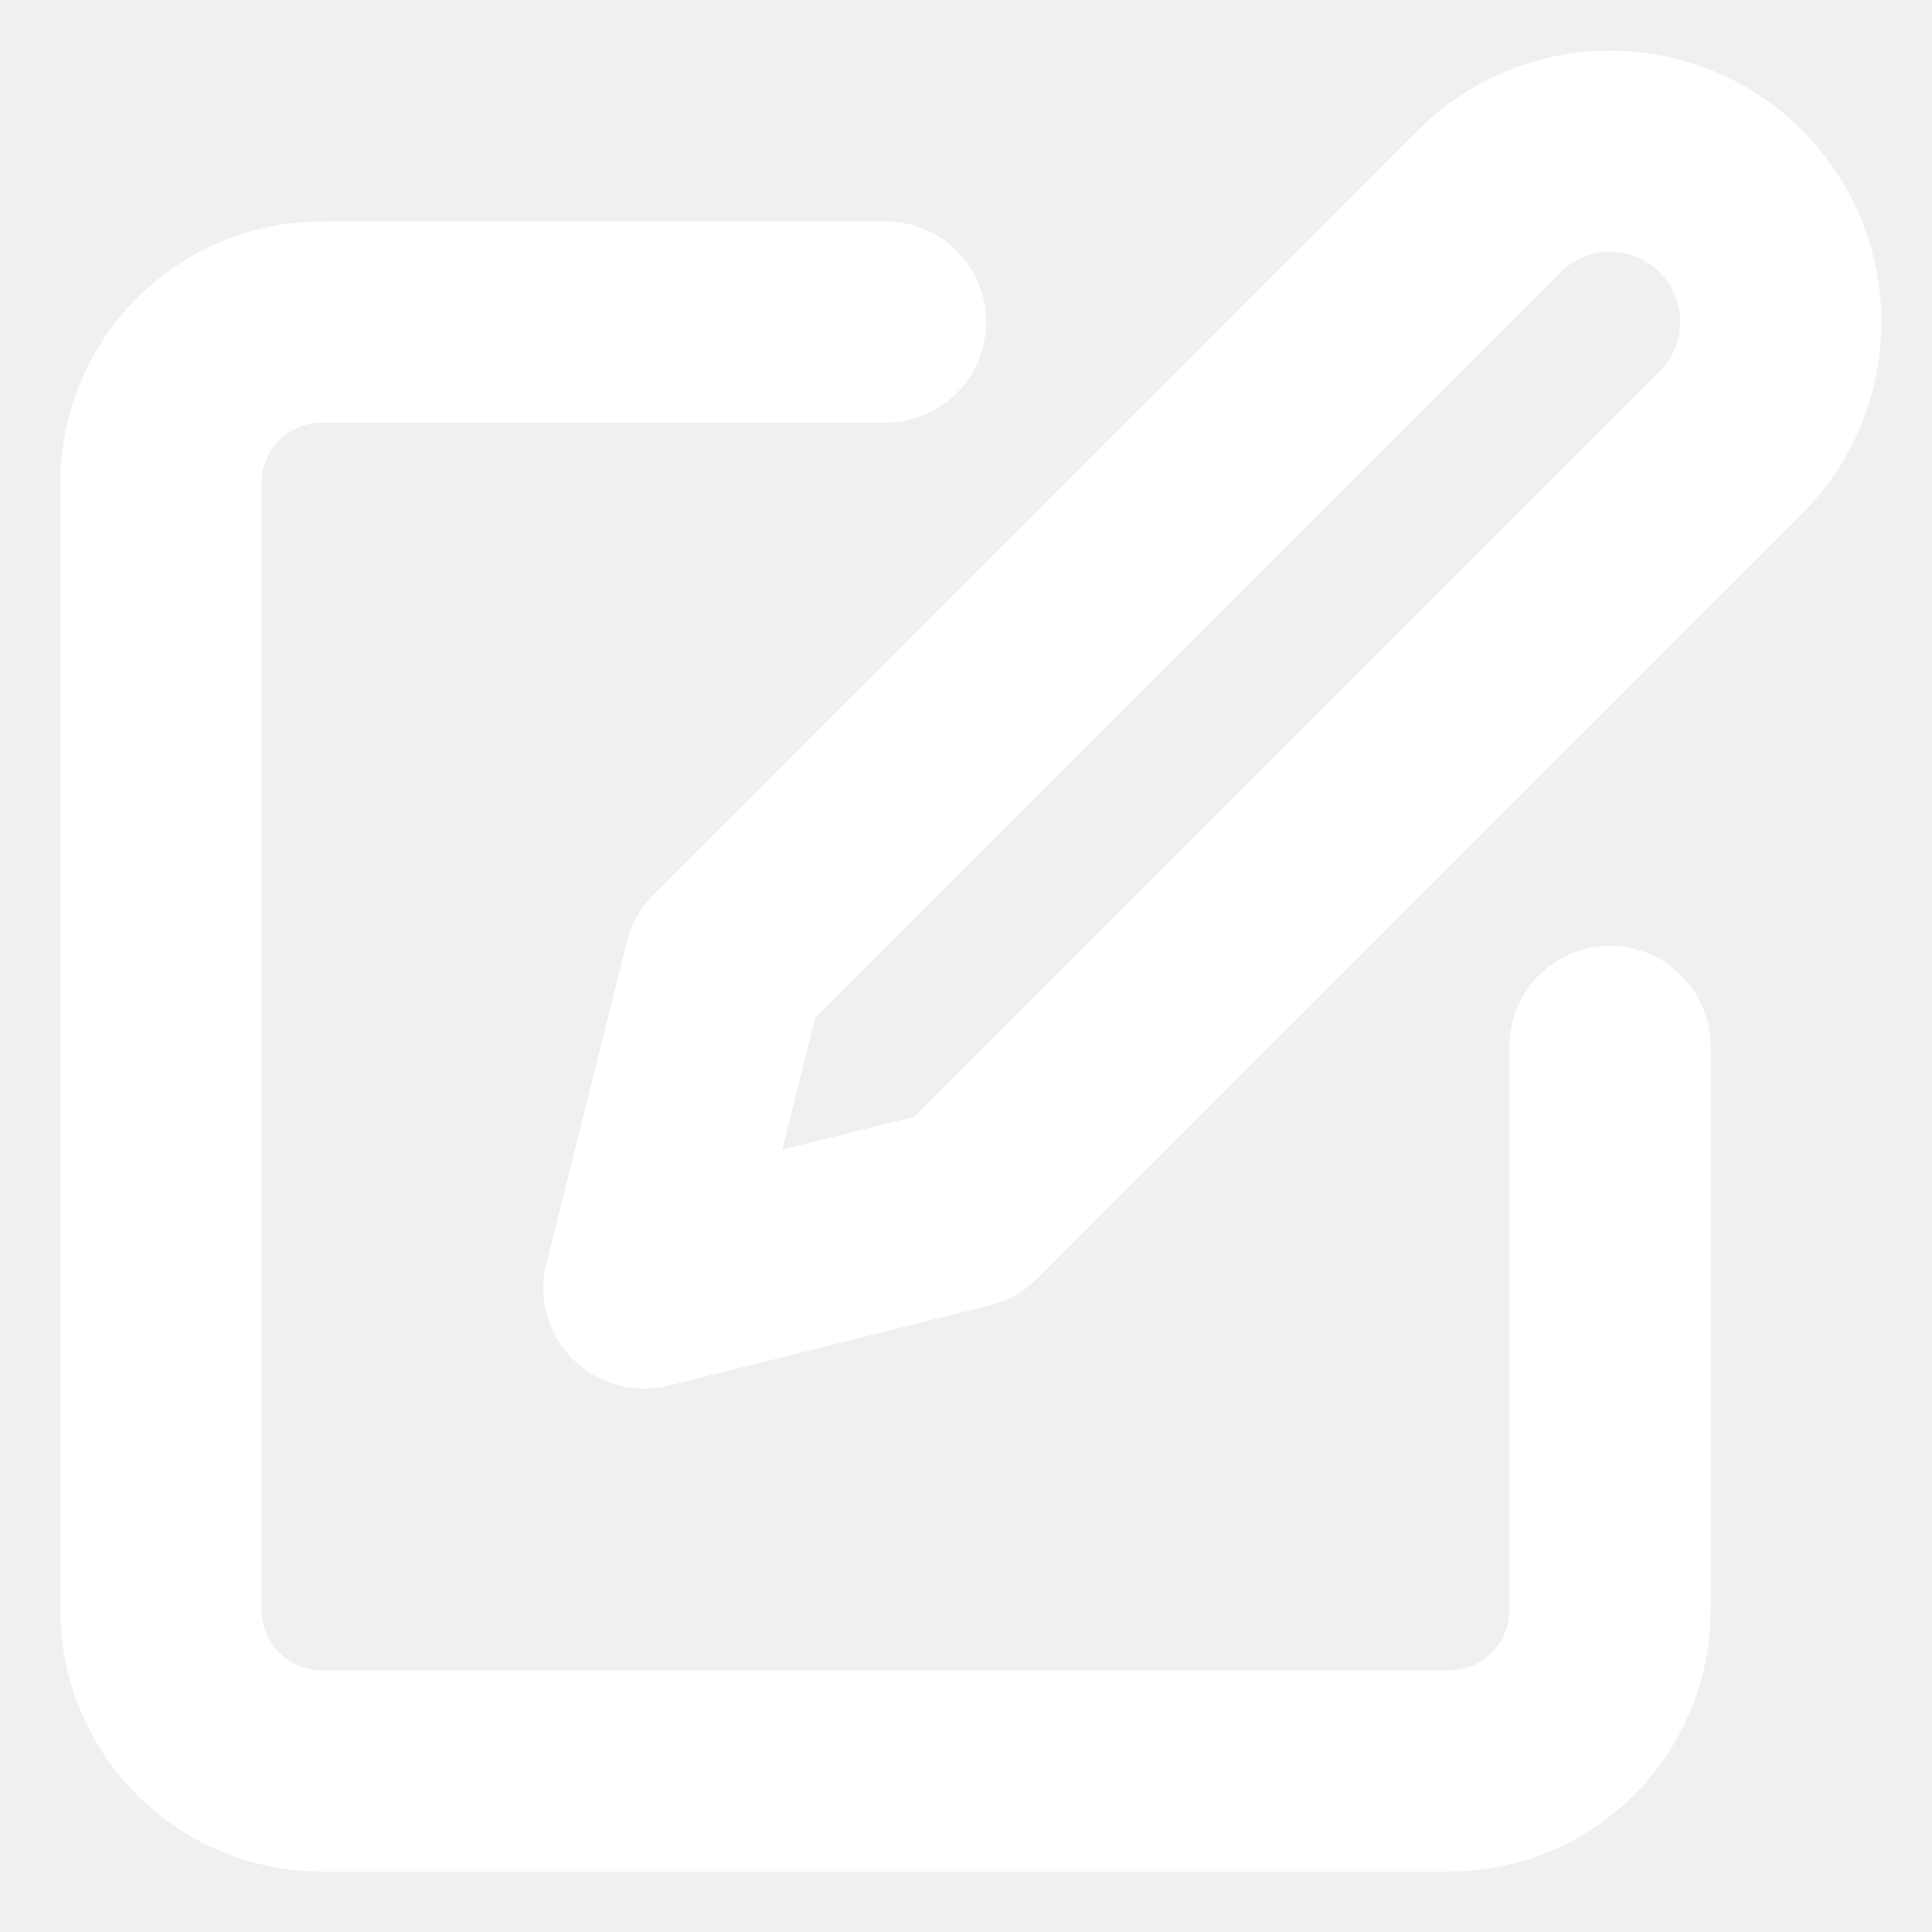
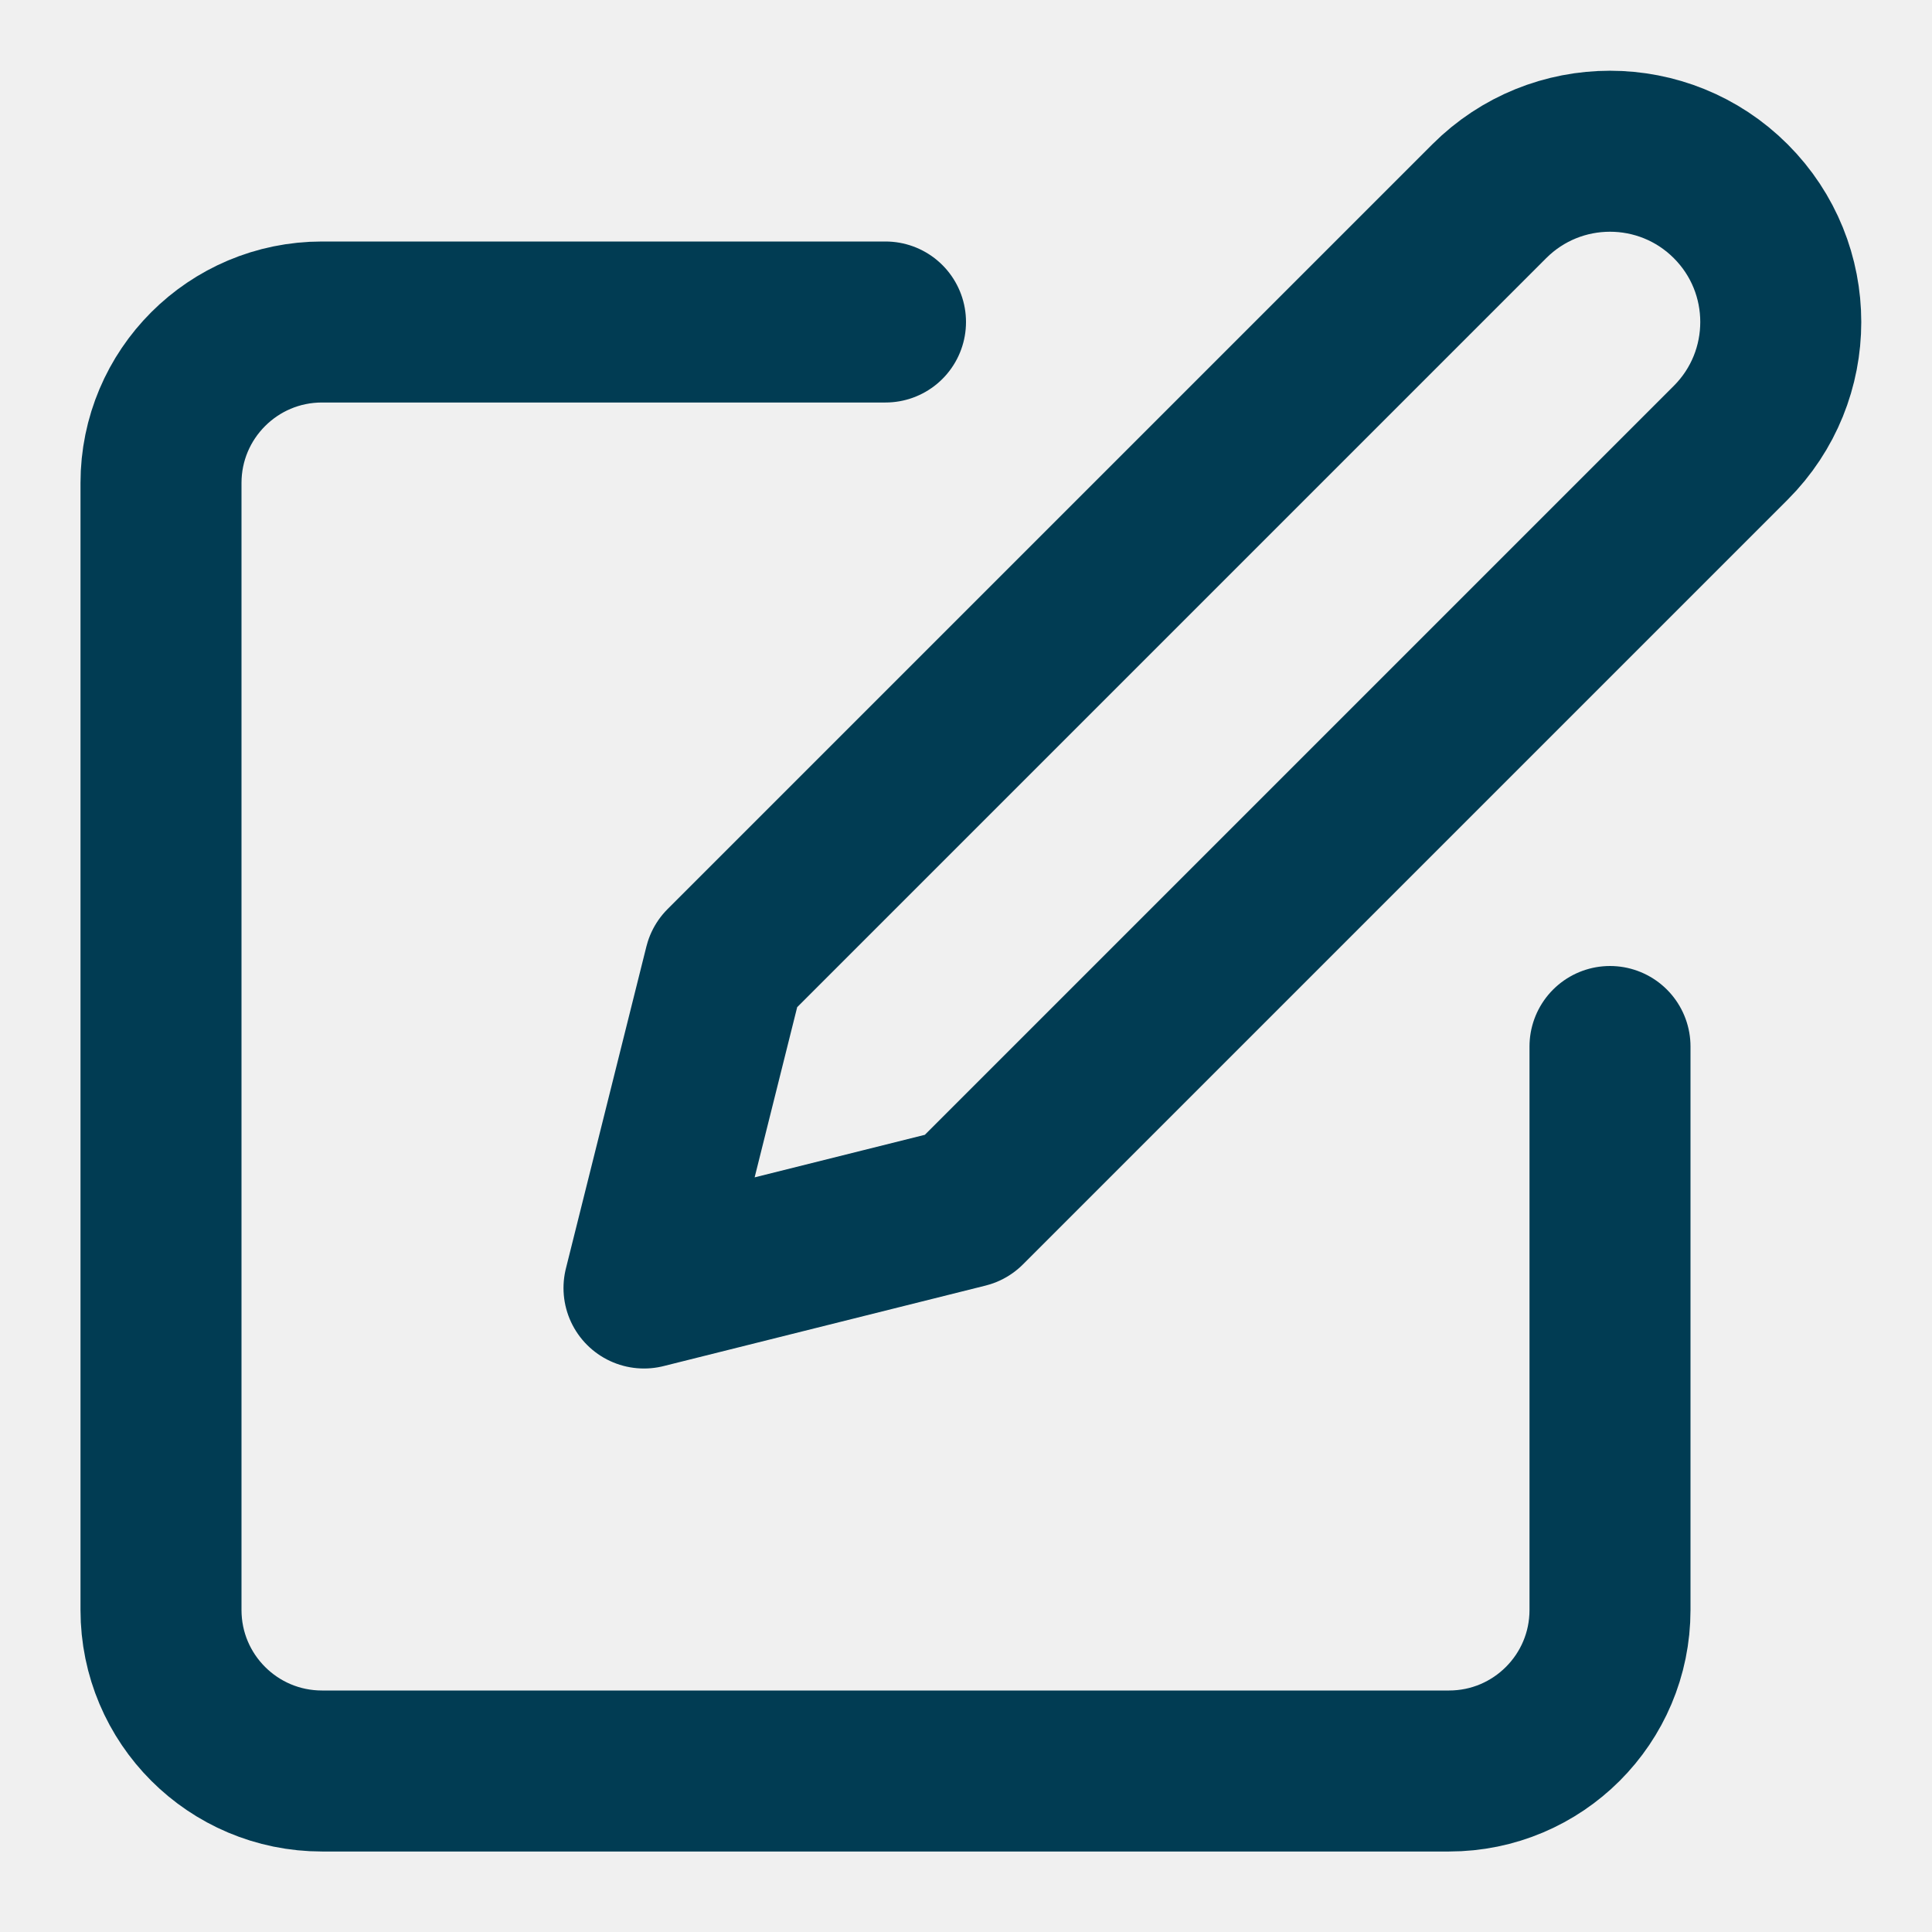
- <svg xmlns="http://www.w3.org/2000/svg" width="32" height="32" viewBox="0 0 24 24" fill="none" stroke="white" stroke-width="2.5" stroke-linecap="round" stroke-linejoin="round" class="feather feather-edit">
+ <svg xmlns="http://www.w3.org/2000/svg" width="24" height="24" viewBox="0 0 24 24" fill="none" stroke="#013C53" stroke-width="2" stroke-linecap="round" stroke-linejoin="round" class="feather feather-edit">
  <path d="M11 4H4a2 2 0 0 0-2 2v14a2 2 0 0 0 2 2h14a2 2 0 0 0 2-2v-7" />
  <path d="M18.5 2.5a2.121 2.121 0 0 1 3 3L12 15l-4 1 1-4 9.5-9.5z" />
</svg>
